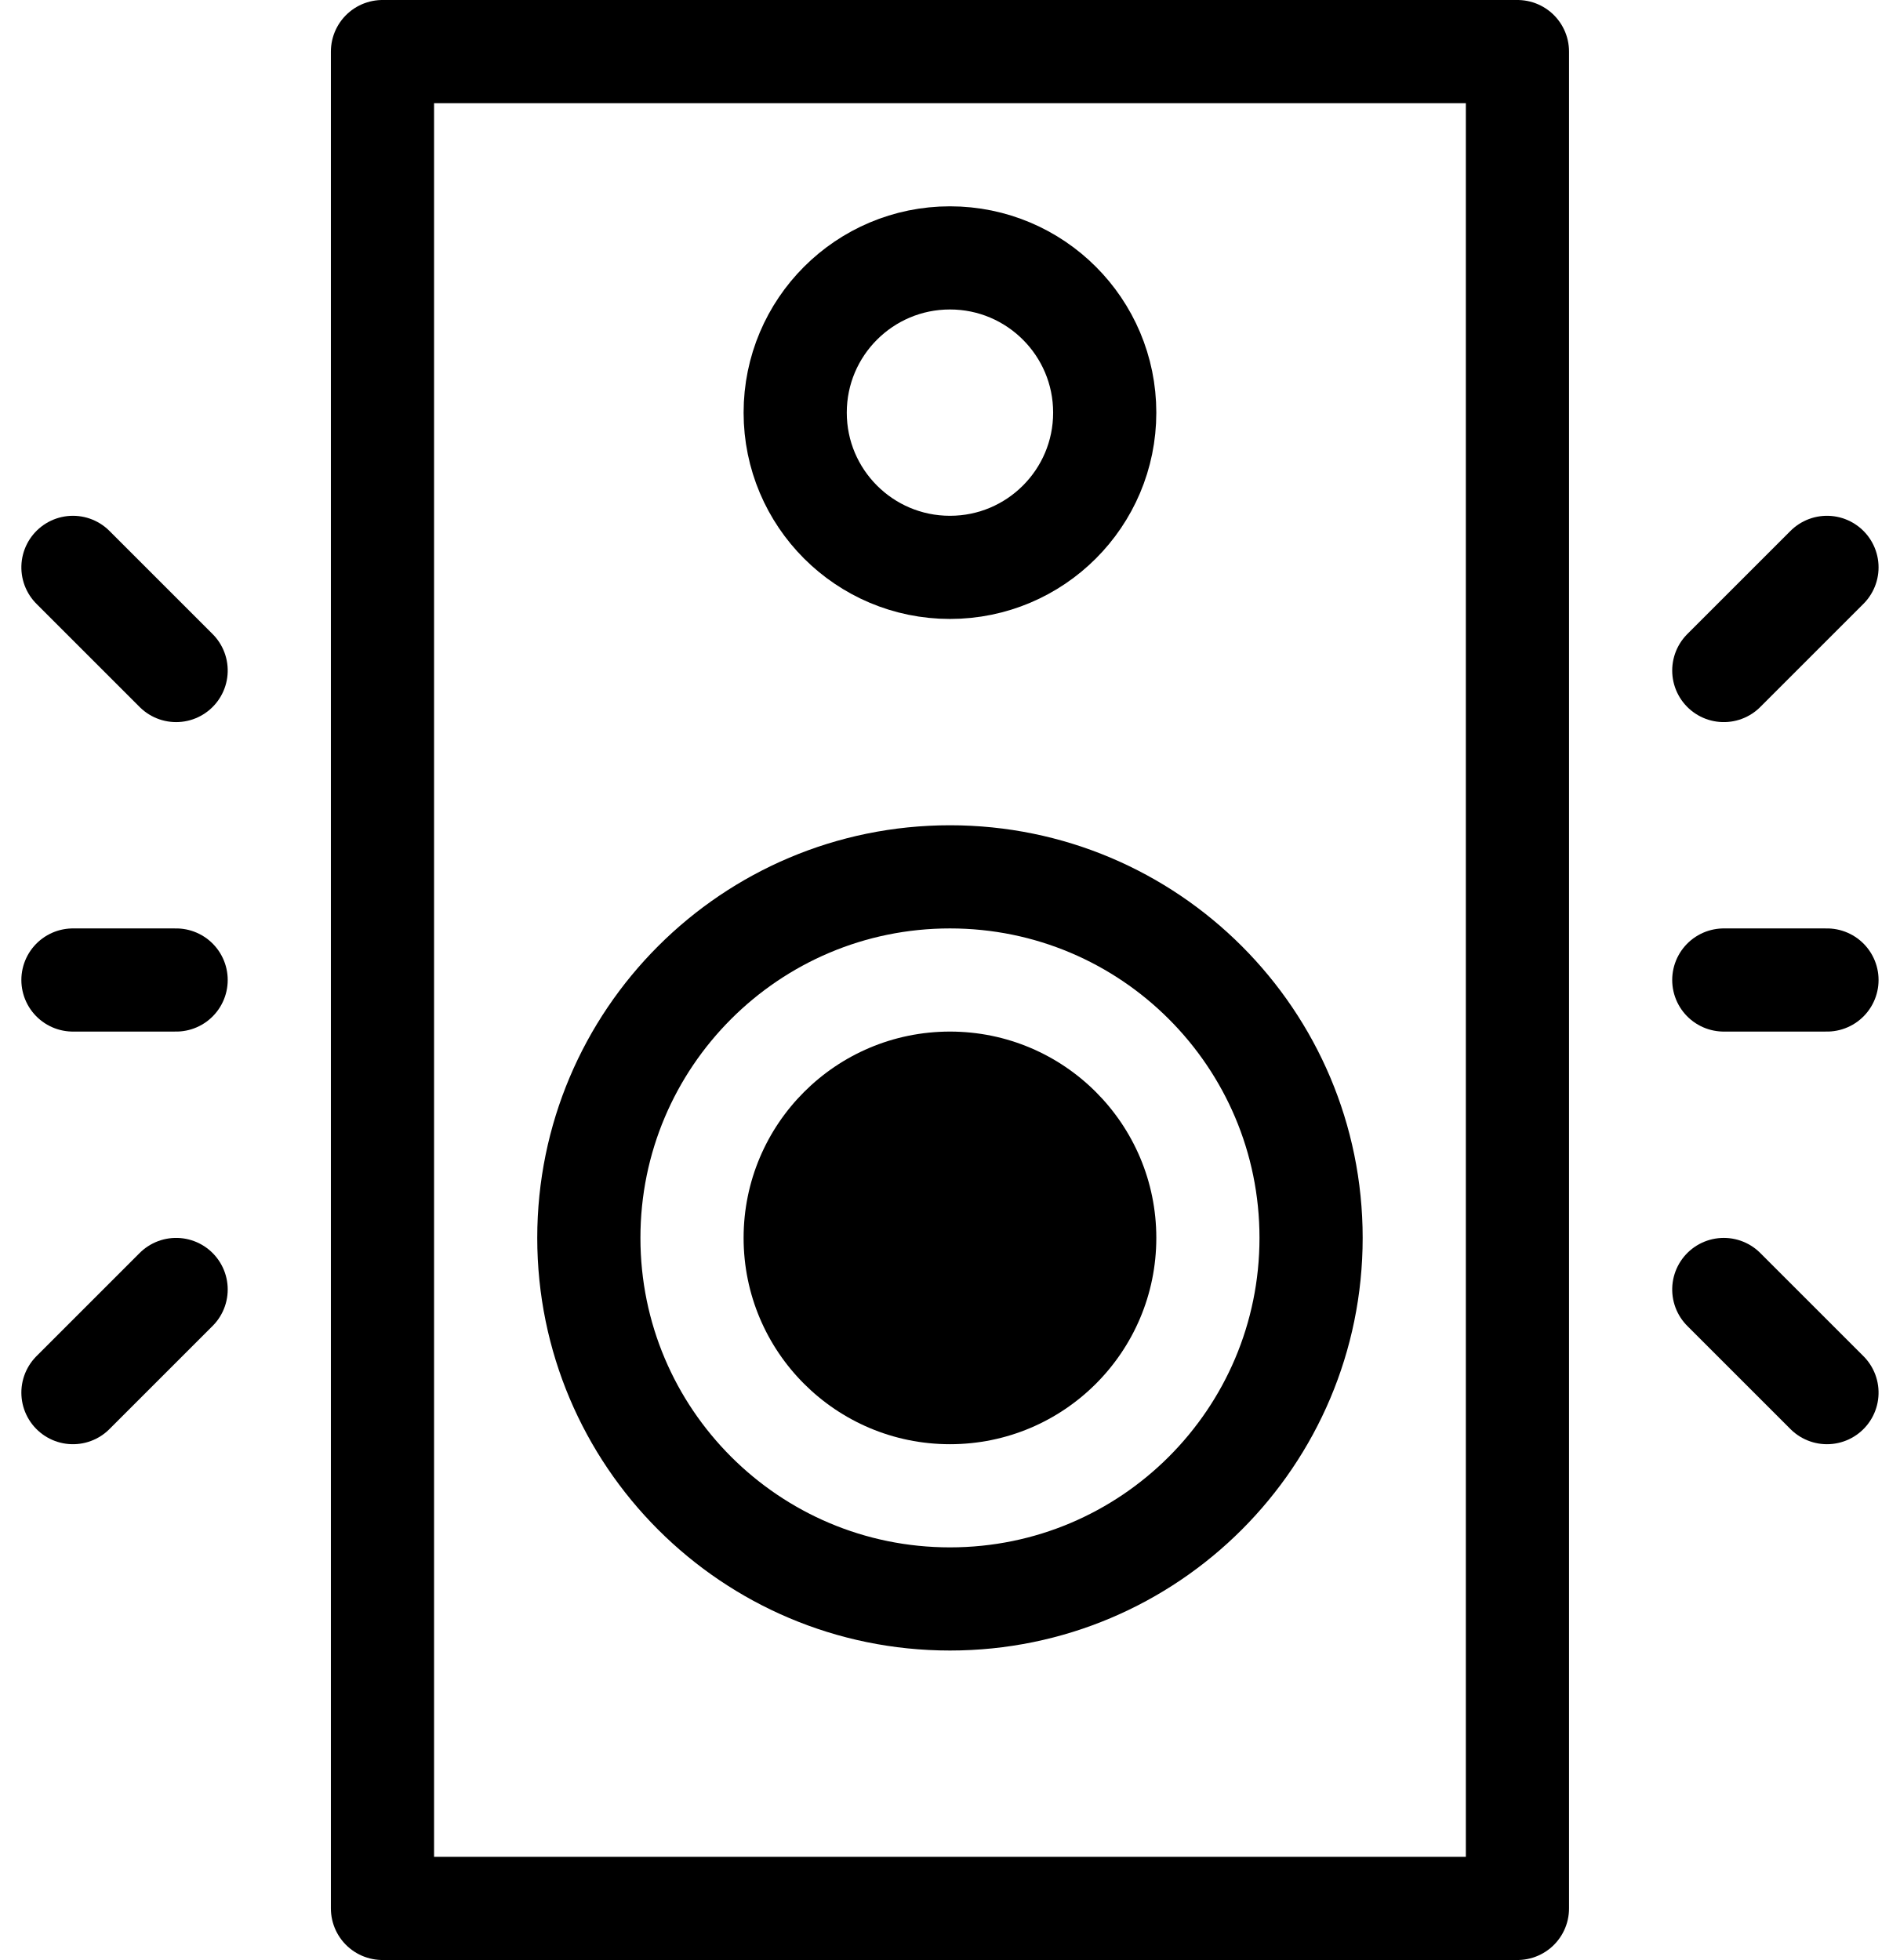
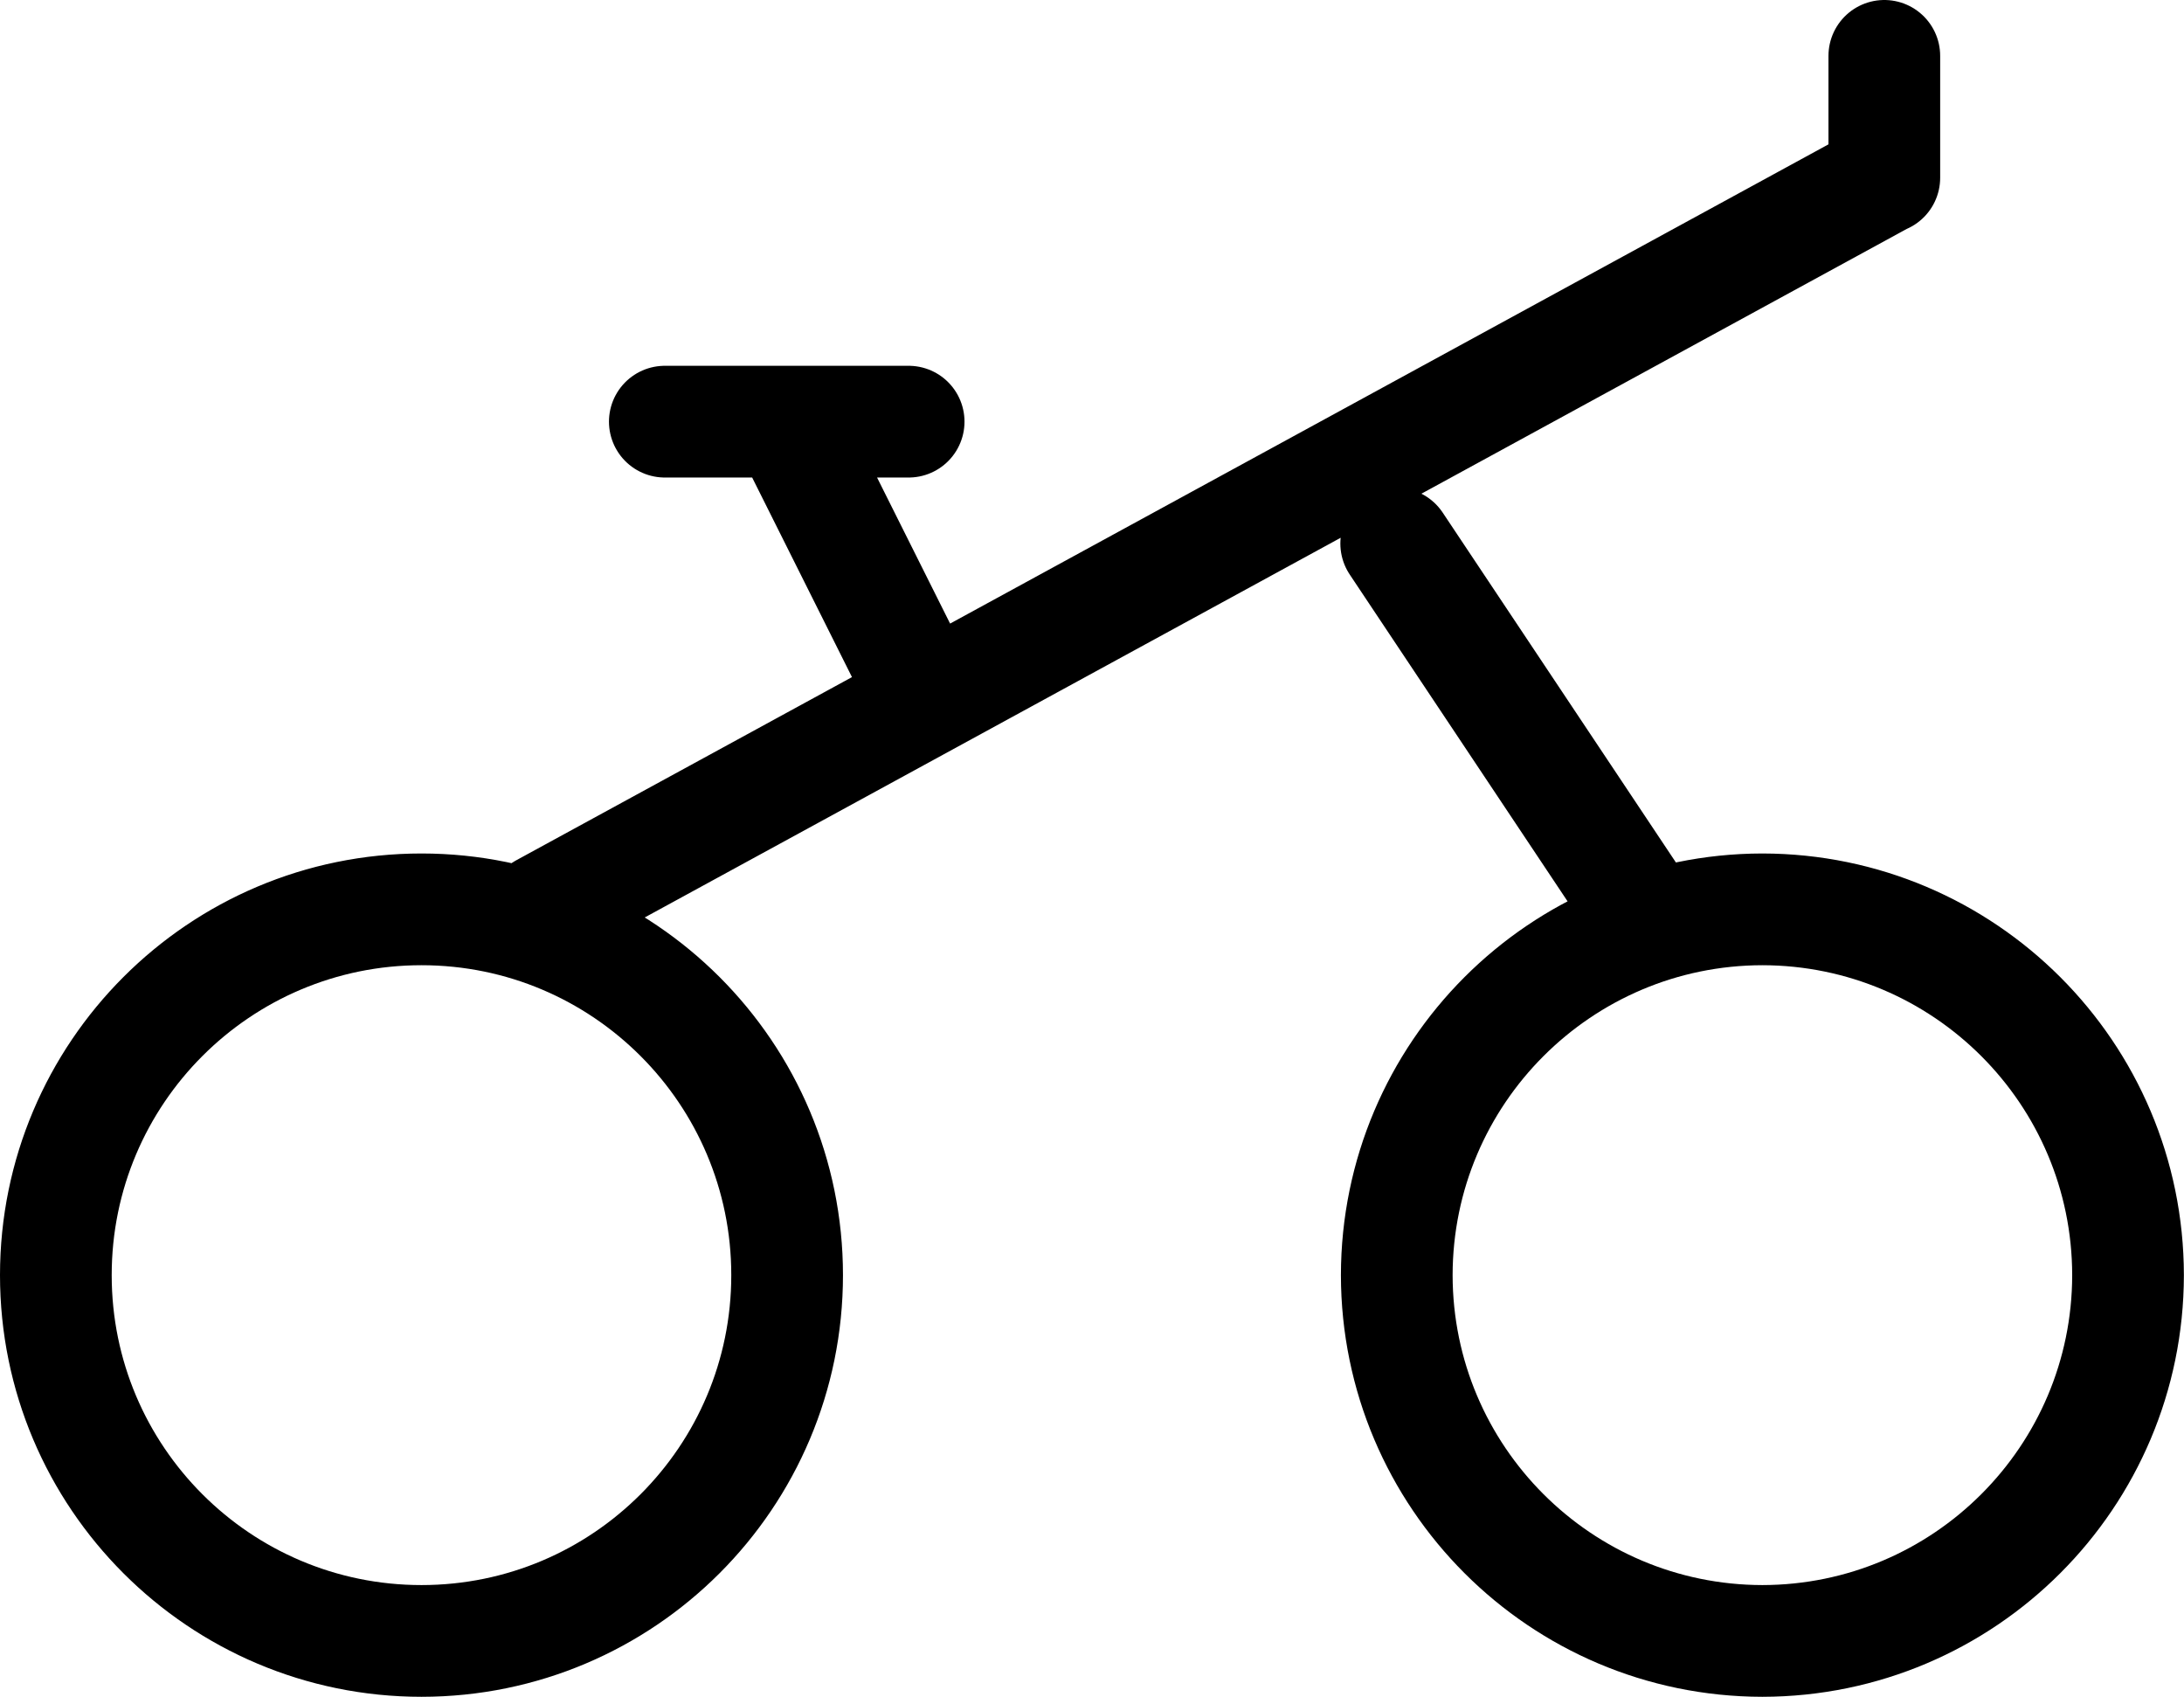
- <svg xmlns="http://www.w3.org/2000/svg" viewBox="0 0 18.414 19">
+ <svg xmlns="http://www.w3.org/2000/svg" viewBox="0 0 19.553 15.188">
  <defs>
-     <style>.a,.b,.c,.e{fill:none;}.a,.b,.c{stroke:#000;}.a,.c{stroke-linecap:round;}.a{stroke-linejoin:round;}.d{stroke:none;}</style>
+     <style>.a{fill:none;stroke:#000;stroke-linecap:round;stroke-linejoin:round;}</style>
  </defs>
-   <g transform="translate(-0.793 -1)">
-     <g class="a" transform="translate(4 1)">
-       <rect class="d" width="12" height="19" />
-       <rect class="e" x="0.5" y="0.5" width="11" height="18" />
-     </g>
-     <g class="b" transform="translate(8 3)">
-       <circle class="d" cx="2" cy="2" r="2" />
-       <circle class="e" cx="2" cy="2" r="1.5" />
-     </g>
-     <g class="b" transform="translate(6 9)">
-       <circle class="d" cx="4" cy="4" r="4" />
-       <circle class="e" cx="4" cy="4" r="3.5" />
-     </g>
-     <circle cx="2" cy="2" r="2" transform="translate(8 11)" />
-     <line class="c" y1="1" x2="1" transform="translate(17.5 6.5)" />
-     <line class="c" y1="1" x2="1" transform="translate(18.5 13.5) rotate(90)" />
-     <line class="c" x2="1" transform="translate(17.5 10.5)" />
-     <g transform="translate(10 21) rotate(180)">
-       <line class="c" y1="1" x2="1" transform="translate(7.5 6.5)" />
-       <line class="c" y1="1" x2="1" transform="translate(8.5 13.5) rotate(90)" />
-       <line class="c" x2="1" transform="translate(7.5 10.5)" />
-     </g>
+   <g transform="translate(-0.182 -2.188)">
+     <path class="a" d="M-102.495,10.913a3.278,3.278,0,0,1,3.273-3.274,3.278,3.278,0,0,1,3.274,3.274,3.278,3.278,0,0,1-3.274,3.274A3.278,3.278,0,0,1-102.495,10.913Zm-12.005,0a3.274,3.274,0,0,1,3.274-3.274,3.274,3.274,0,0,1,3.273,3.274,3.274,3.274,0,0,1-3.273,3.274A3.274,3.274,0,0,1-114.5,10.913Zm12-6.548,2.183,3.274Zm4.366-3.274-12.005,6.548Zm-9.823,2.183,1.092,2.183Zm-1.091,0h2.183ZM-98.13,0V1.091Z" transform="translate(115.182 2.688)" />
  </g>
</svg>
